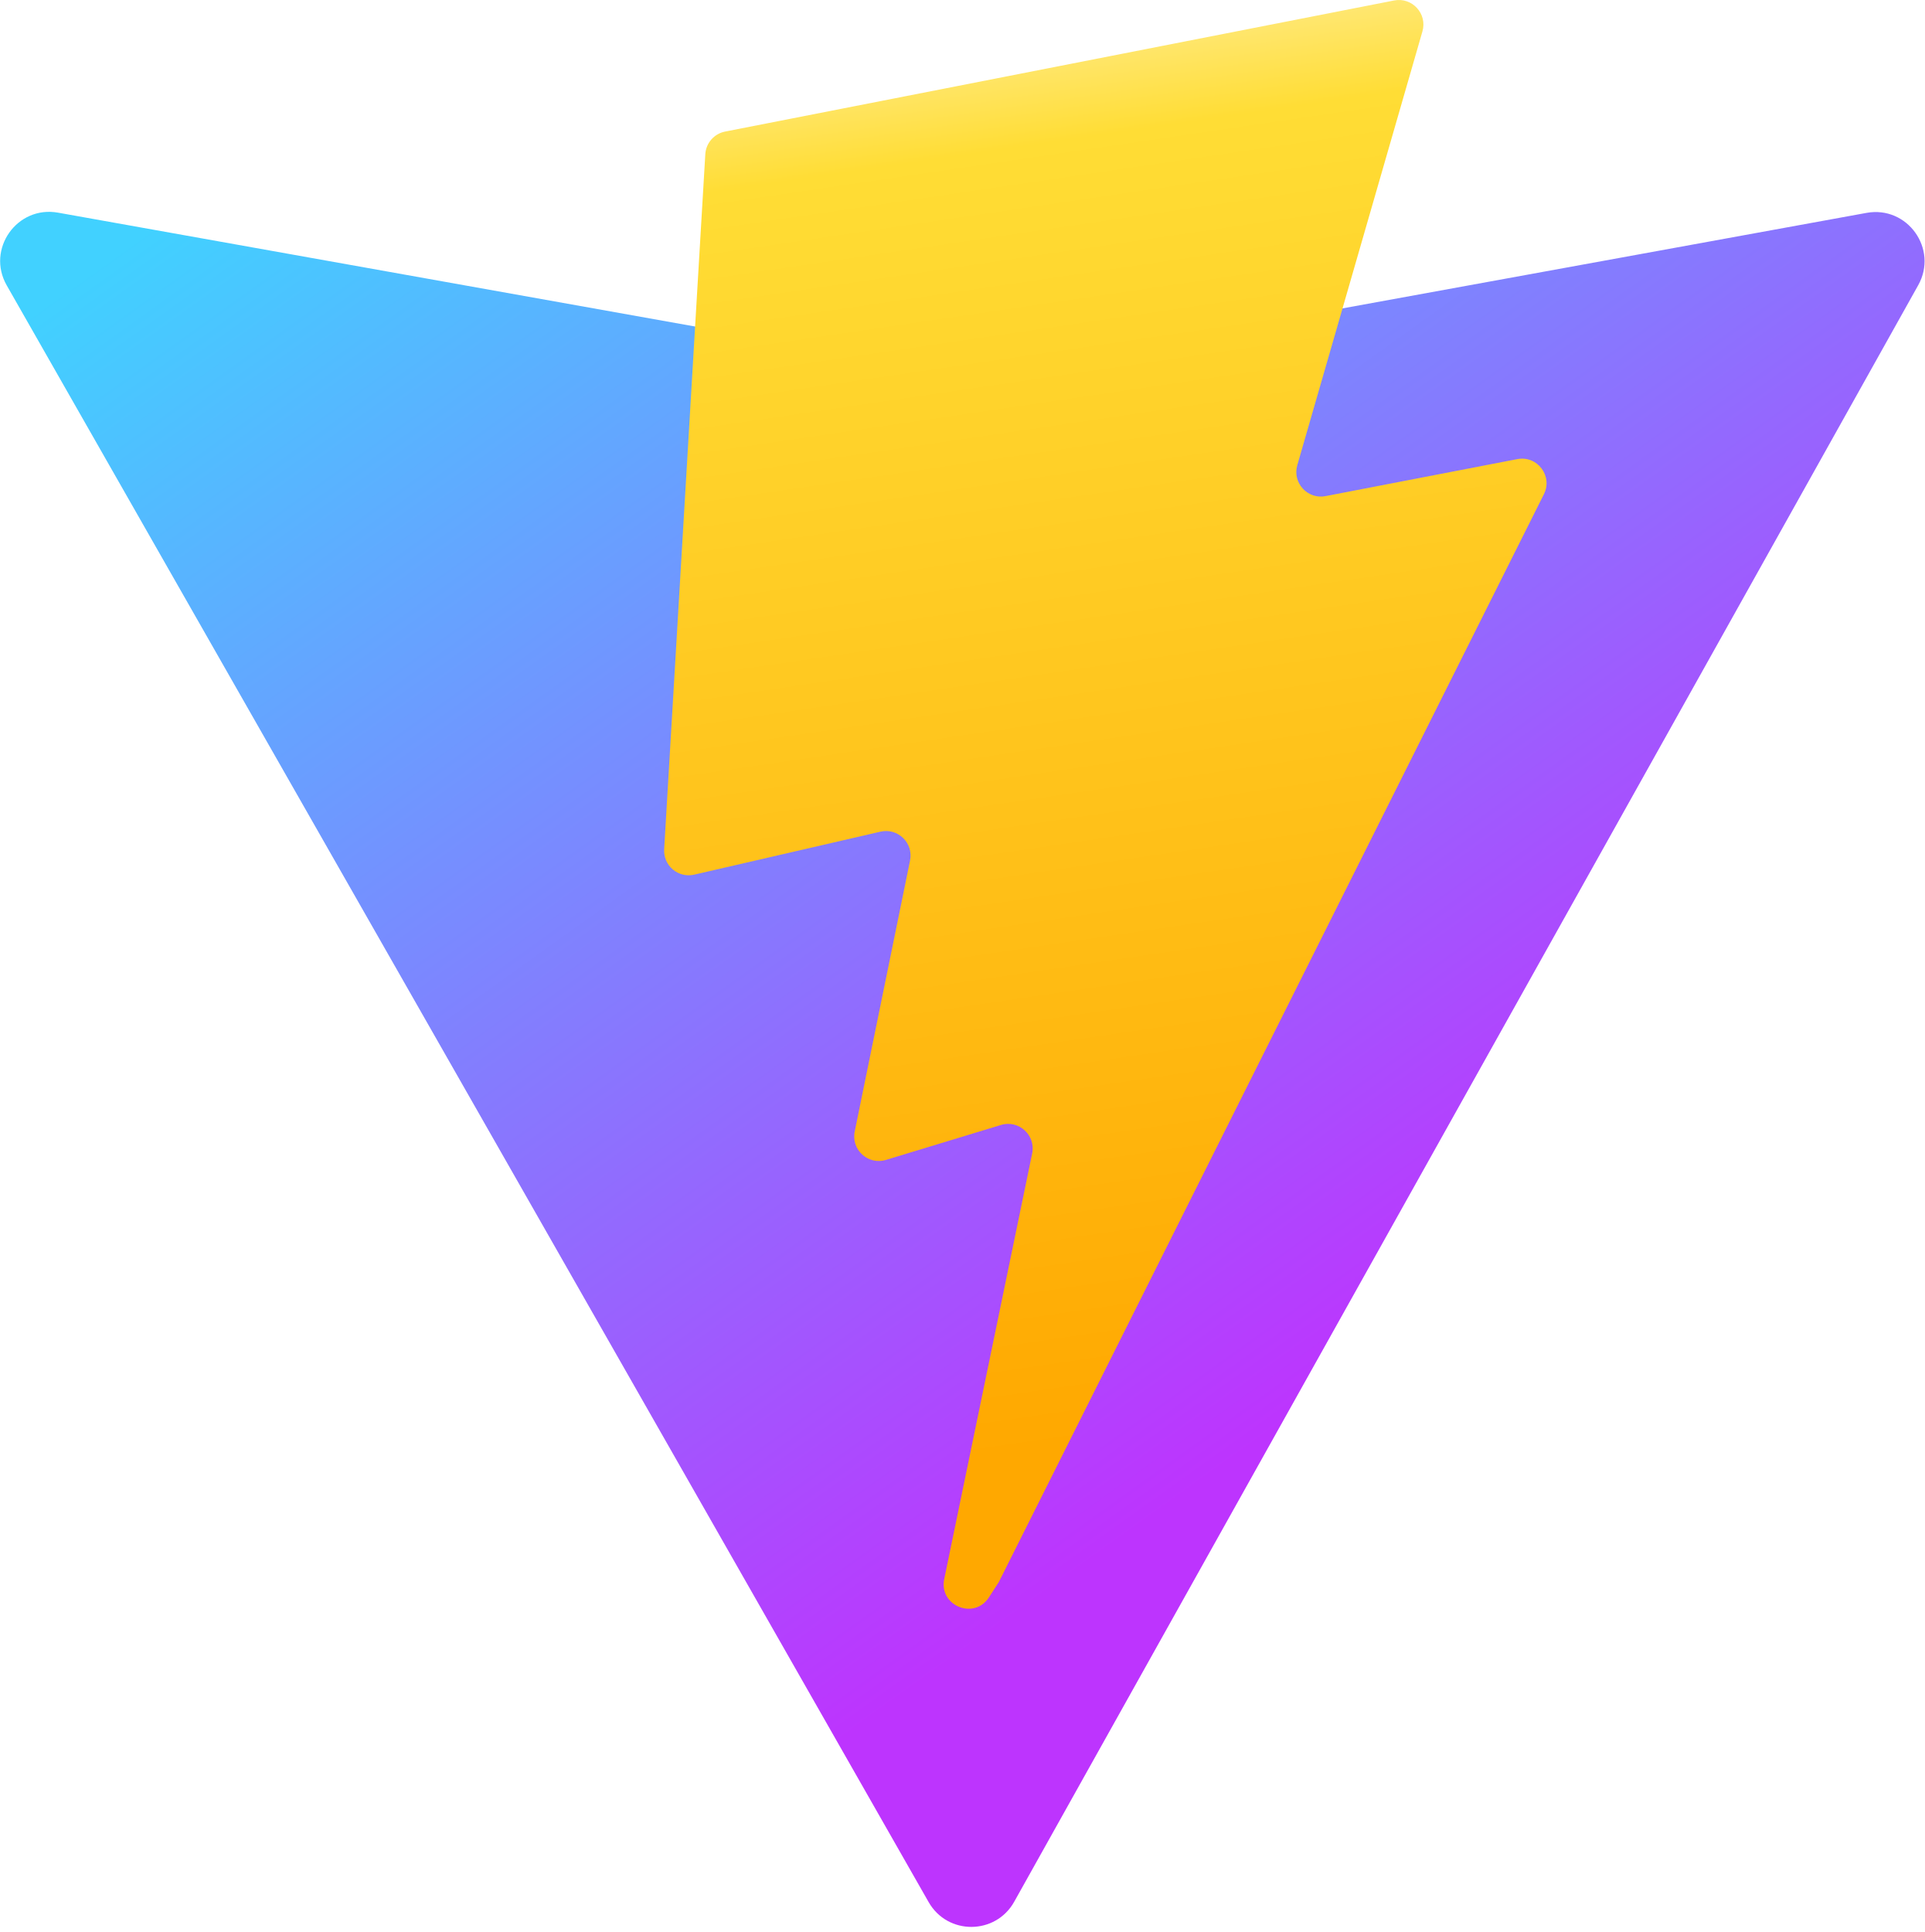
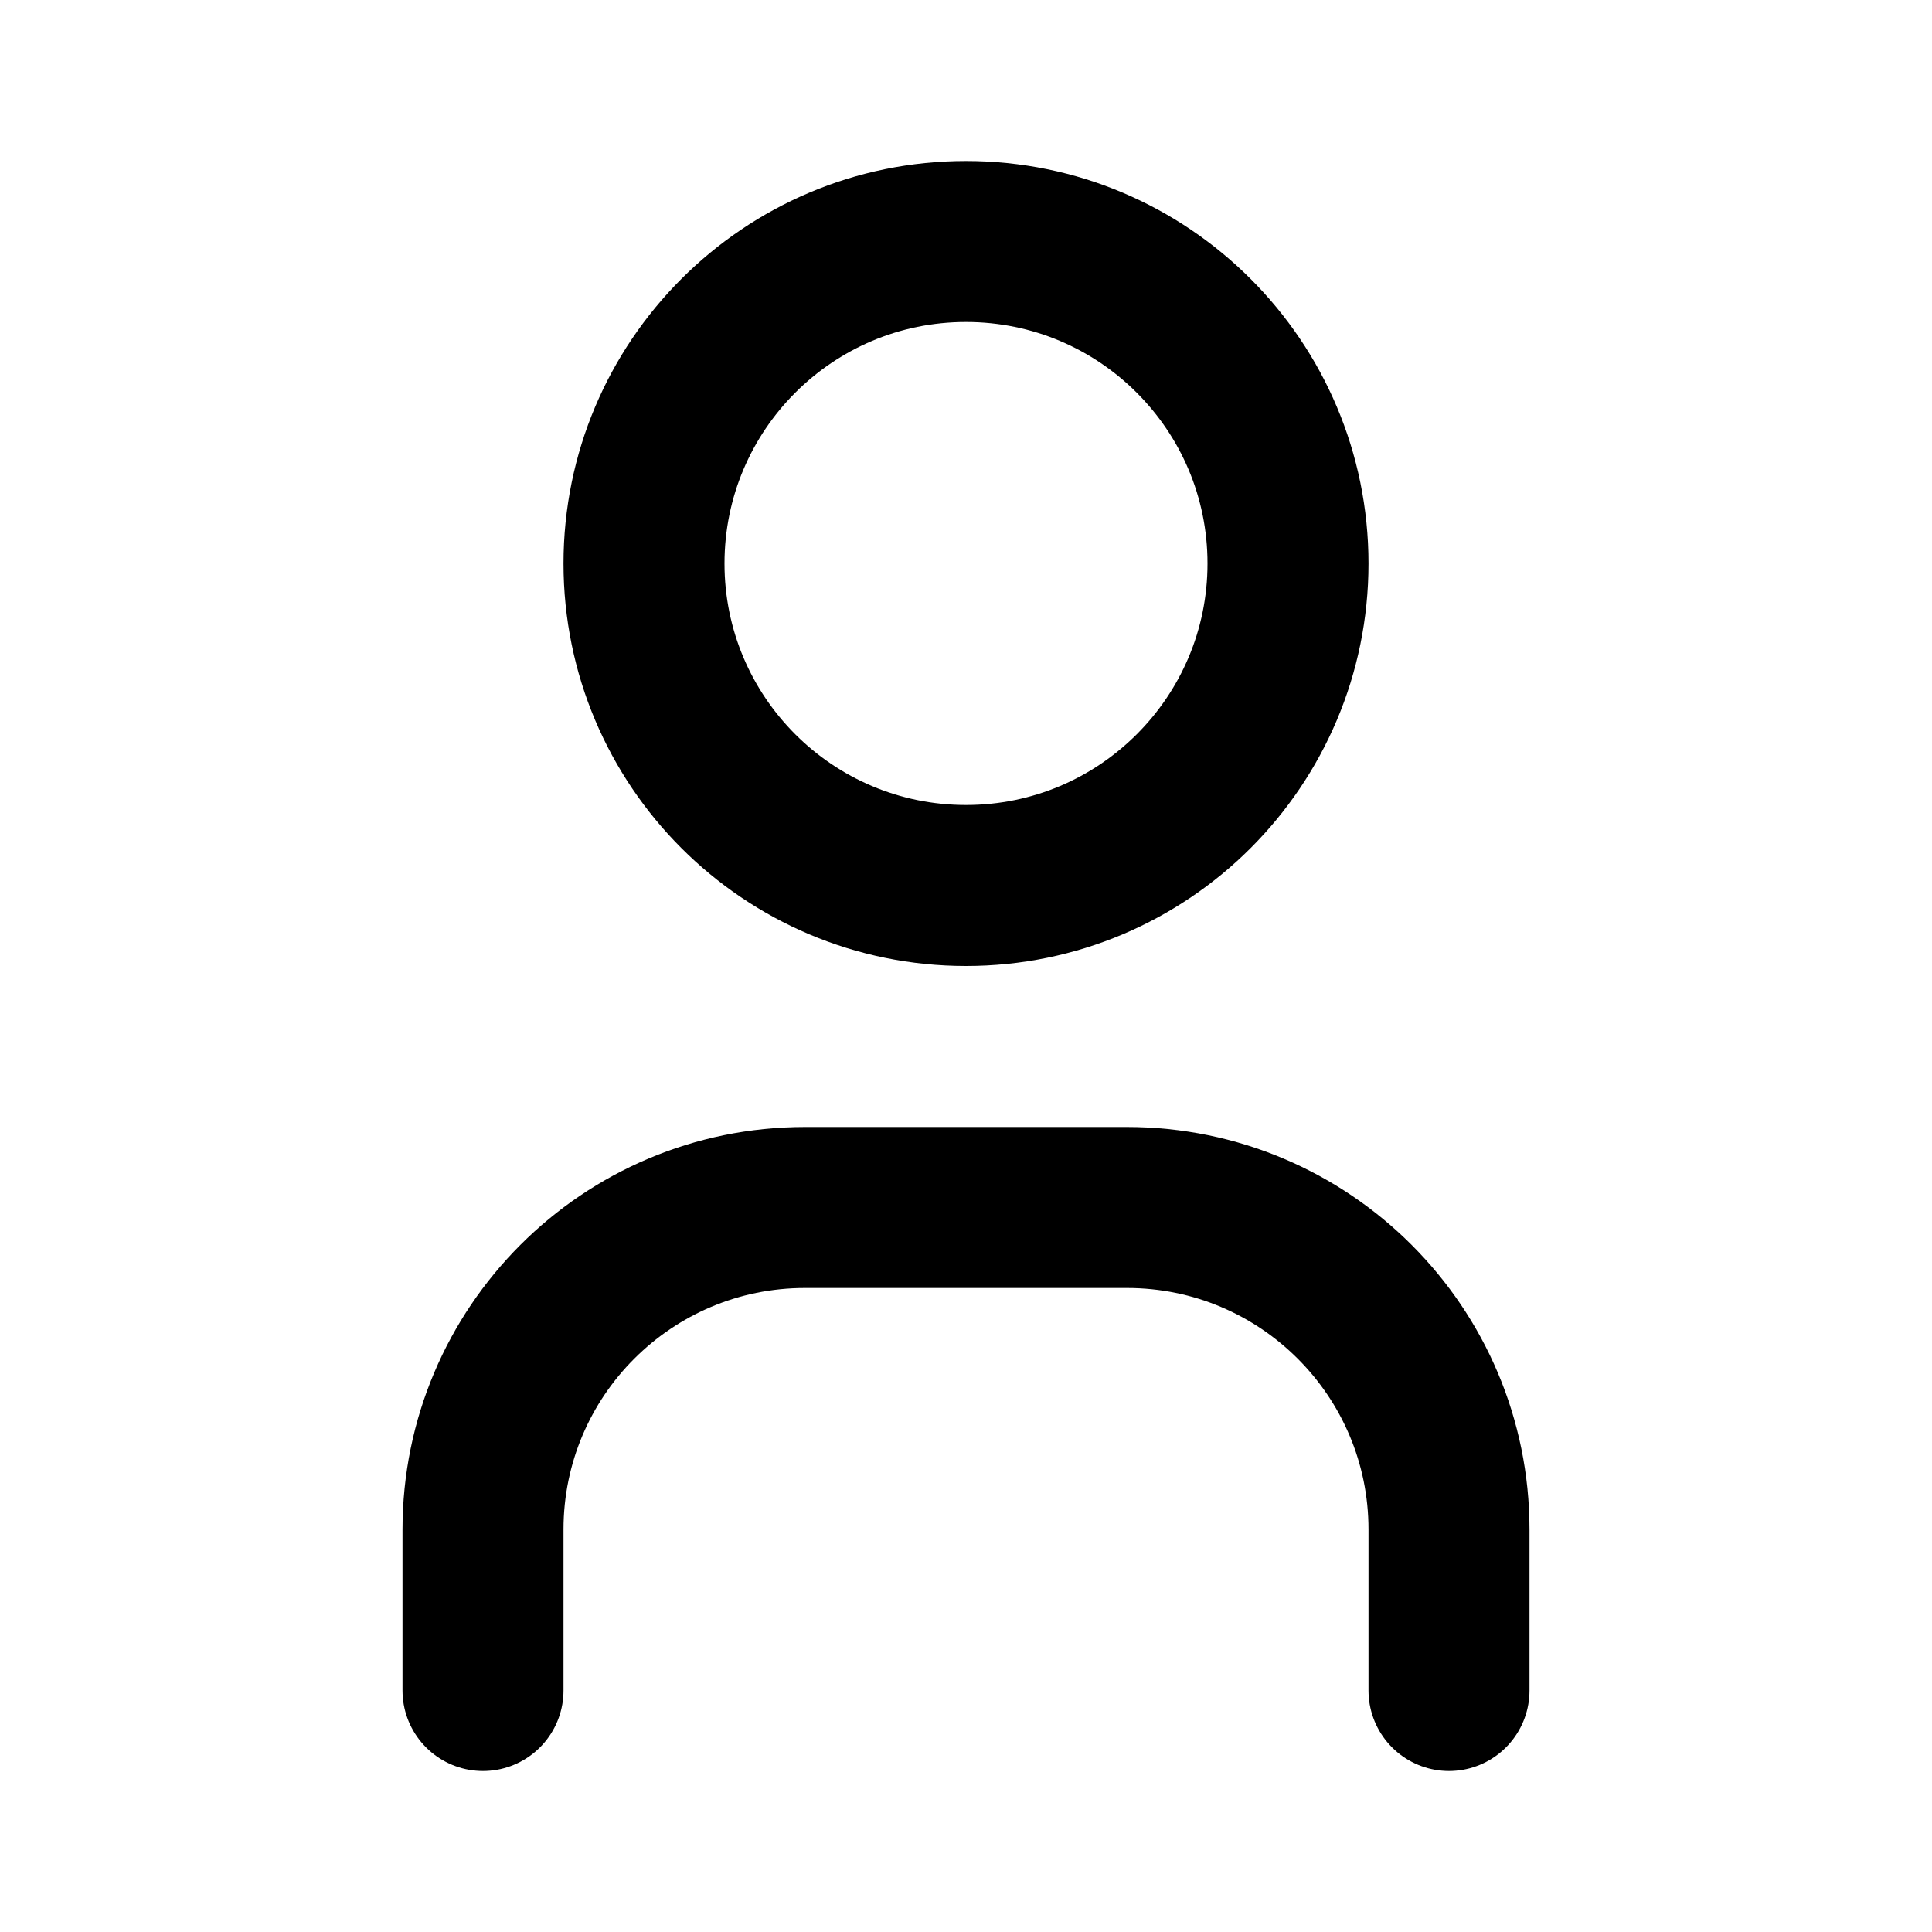
- <svg xmlns="http://www.w3.org/2000/svg" aria-hidden="true" role="img" class="iconify iconify--logos" width="31.88" height="32" preserveAspectRatio="xMidYMid meet" viewBox="0 0 256 257">
-   <defs>
-     <linearGradient id="IconifyId1813088fe1fbc01fb466" x1="-.828%" x2="57.636%" y1="7.652%" y2="78.411%">
-       <stop offset="0%" stop-color="#41D1FF" />
-       <stop offset="100%" stop-color="#BD34FE" />
-     </linearGradient>
-     <linearGradient id="IconifyId1813088fe1fbc01fb467" x1="43.376%" x2="50.316%" y1="2.242%" y2="89.03%">
-       <stop offset="0%" stop-color="#FFEA83" />
-       <stop offset="8.333%" stop-color="#FFDD35" />
-       <stop offset="100%" stop-color="#FFA800" />
-     </linearGradient>
-   </defs>
-   <path fill="url(#IconifyId1813088fe1fbc01fb466)" d="M255.153 37.938L134.897 252.976c-2.483 4.44-8.862 4.466-11.382.048L.875 37.958c-2.746-4.814 1.371-10.646 6.827-9.67l120.385 21.517a6.537 6.537 0 0 0 2.322-.004l117.867-21.483c5.438-.991 9.574 4.796 6.877 9.62Z" />
-   <path fill="url(#IconifyId1813088fe1fbc01fb467)" d="M185.432.063L96.44 17.501a3.268 3.268 0 0 0-2.634 3.014l-5.474 92.456a3.268 3.268 0 0 0 3.997 3.378l24.777-5.718c2.318-.535 4.413 1.507 3.936 3.838l-7.361 36.047c-.495 2.426 1.782 4.5 4.151 3.78l15.304-4.649c2.372-.72 4.652 1.36 4.15 3.788l-11.698 56.621c-.732 3.542 3.979 5.473 5.943 2.437l1.313-2.028l72.516-144.72c1.215-2.423-.88-5.186-3.54-4.672l-25.505 4.922c-2.396.462-4.435-1.77-3.759-4.114l16.646-57.705c.677-2.35-1.37-4.583-3.769-4.113Z" />
+ <svg xmlns="http://www.w3.org/2000/svg" class="icon icon-tabler icon-tabler-user" width="24" height="24" viewBox="0 0 24 24" stroke-width="2" stroke="currentColor" fill="none" stroke-linecap="round" stroke-linejoin="round">
+   <path stroke="none" d="M0 0h24v24H0z" fill="none" />
+   <path d="M8 7a4 4 0 1 0 8 0a4 4 0 0 0 -8 0" />
+   <path d="M6 21v-2a4 4 0 0 1 4 -4h4a4 4 0 0 1 4 4v2" />
</svg>
